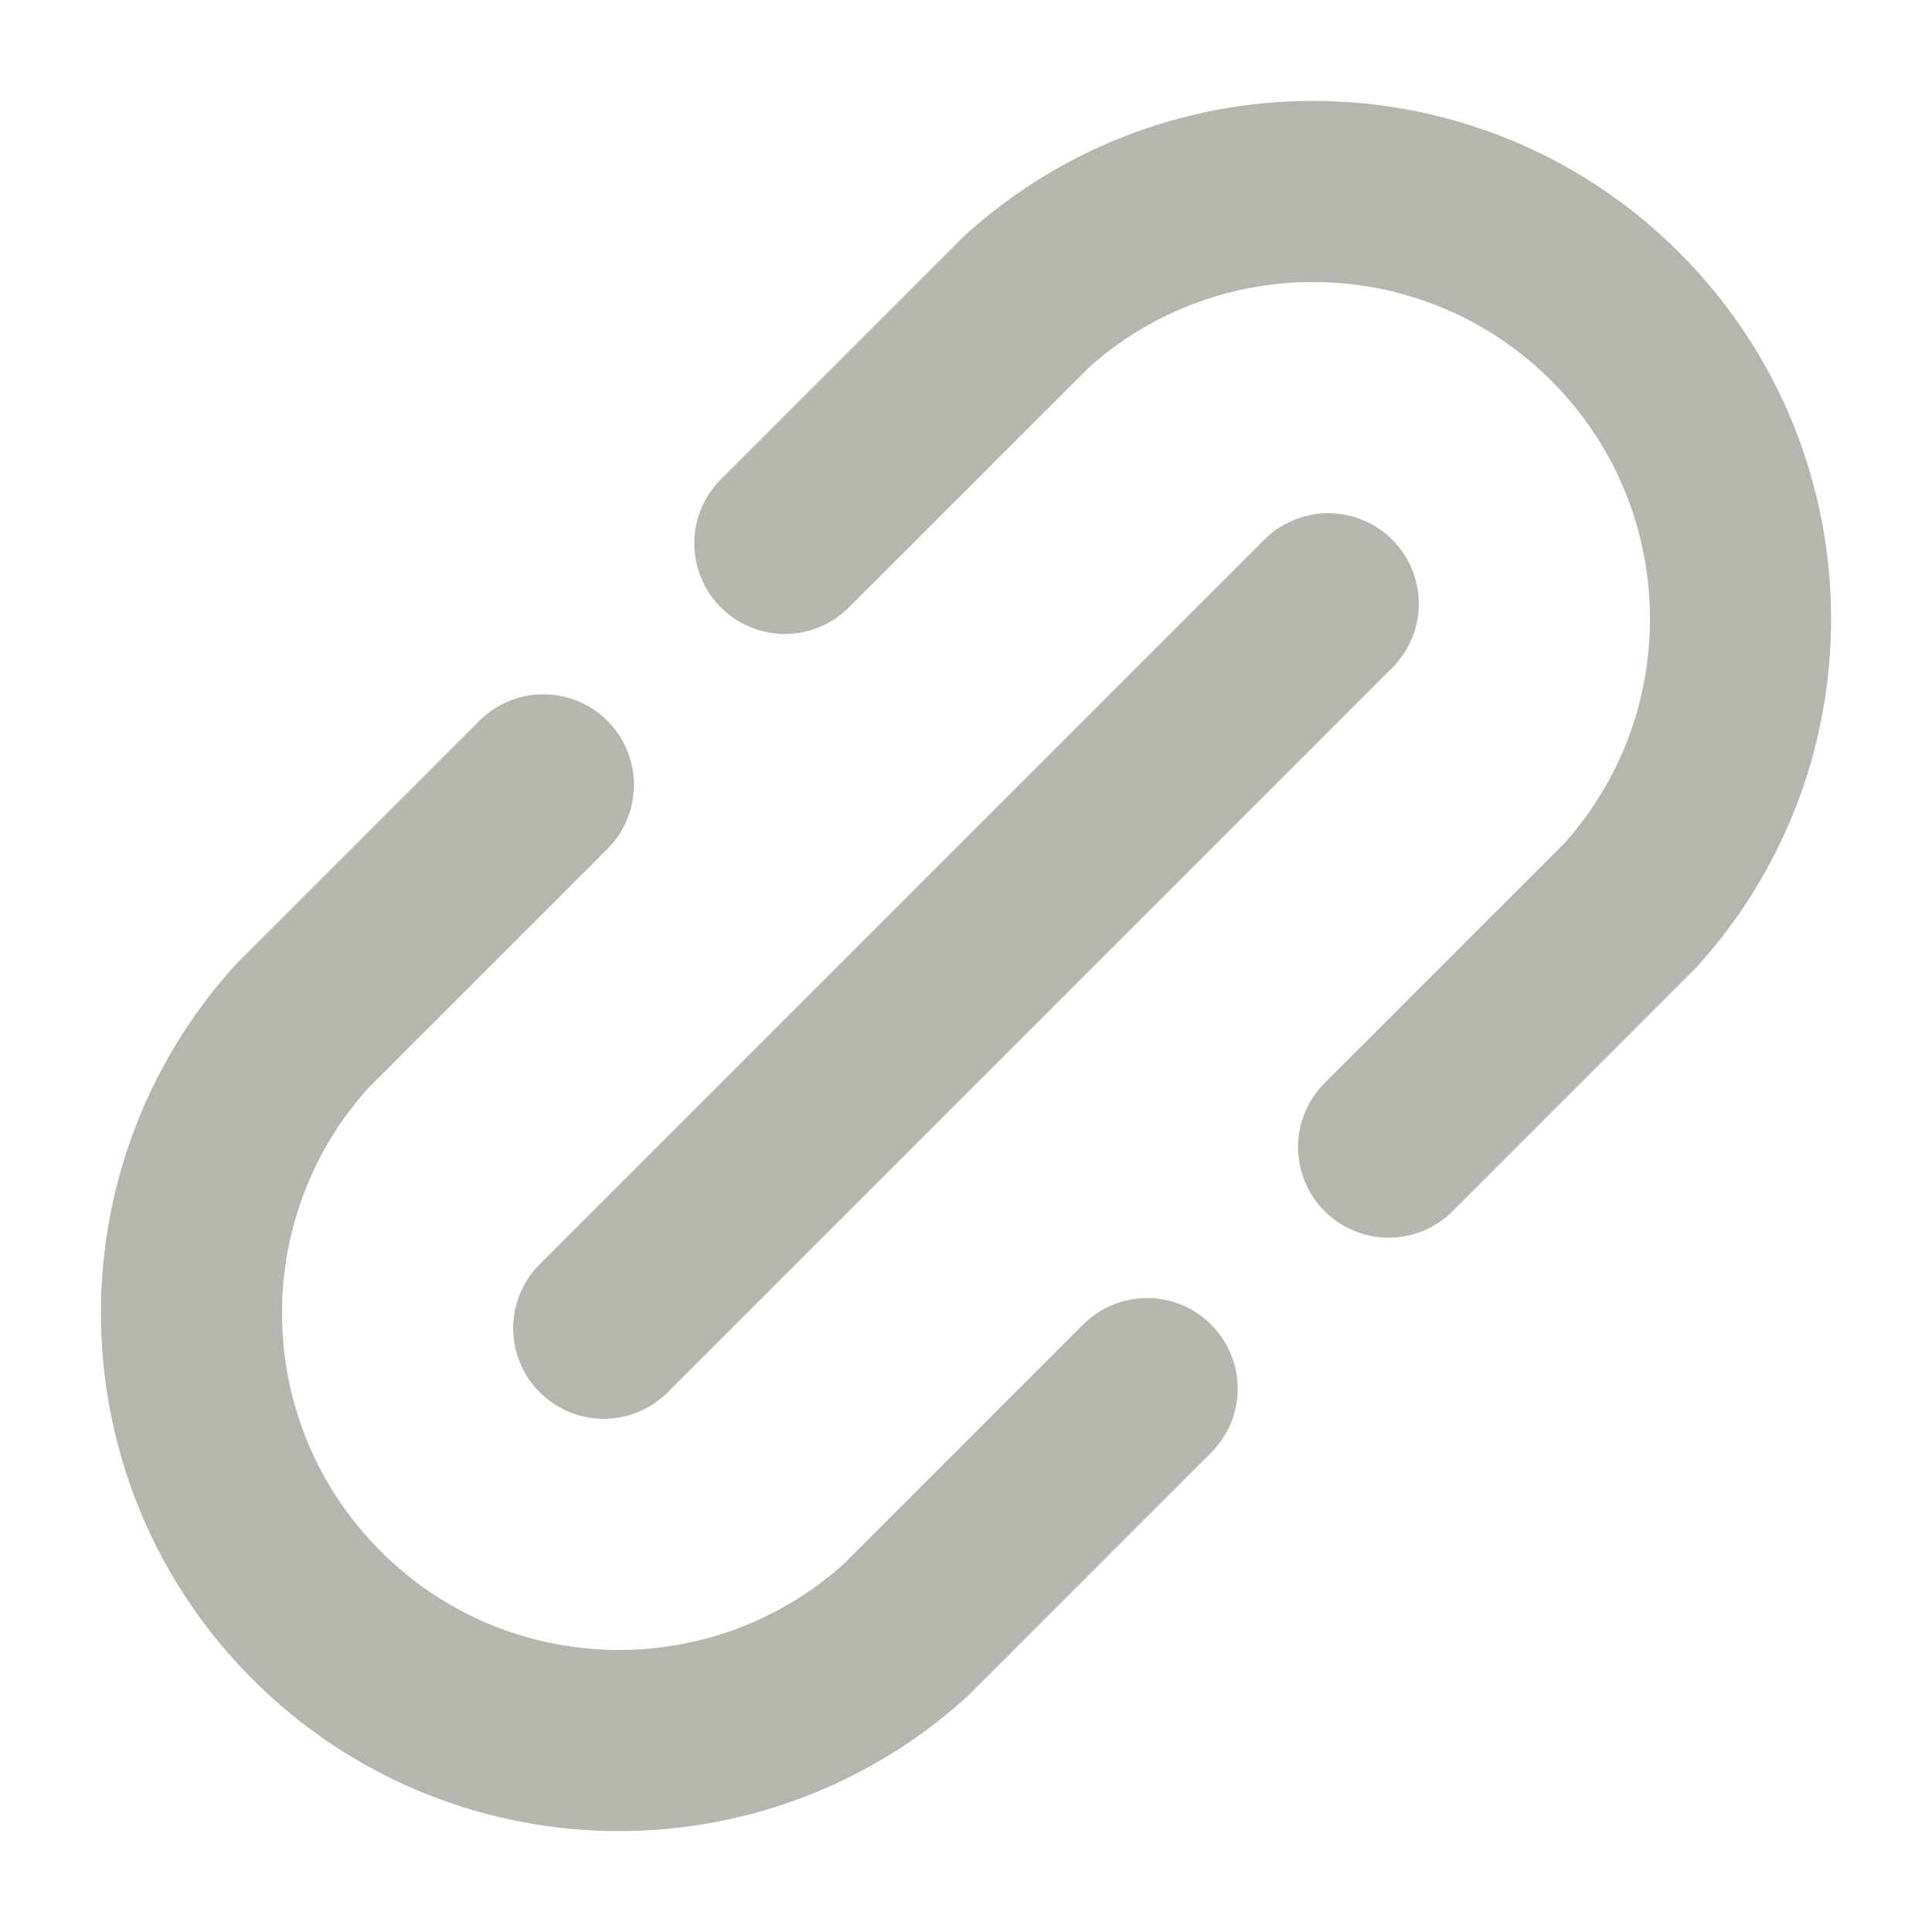
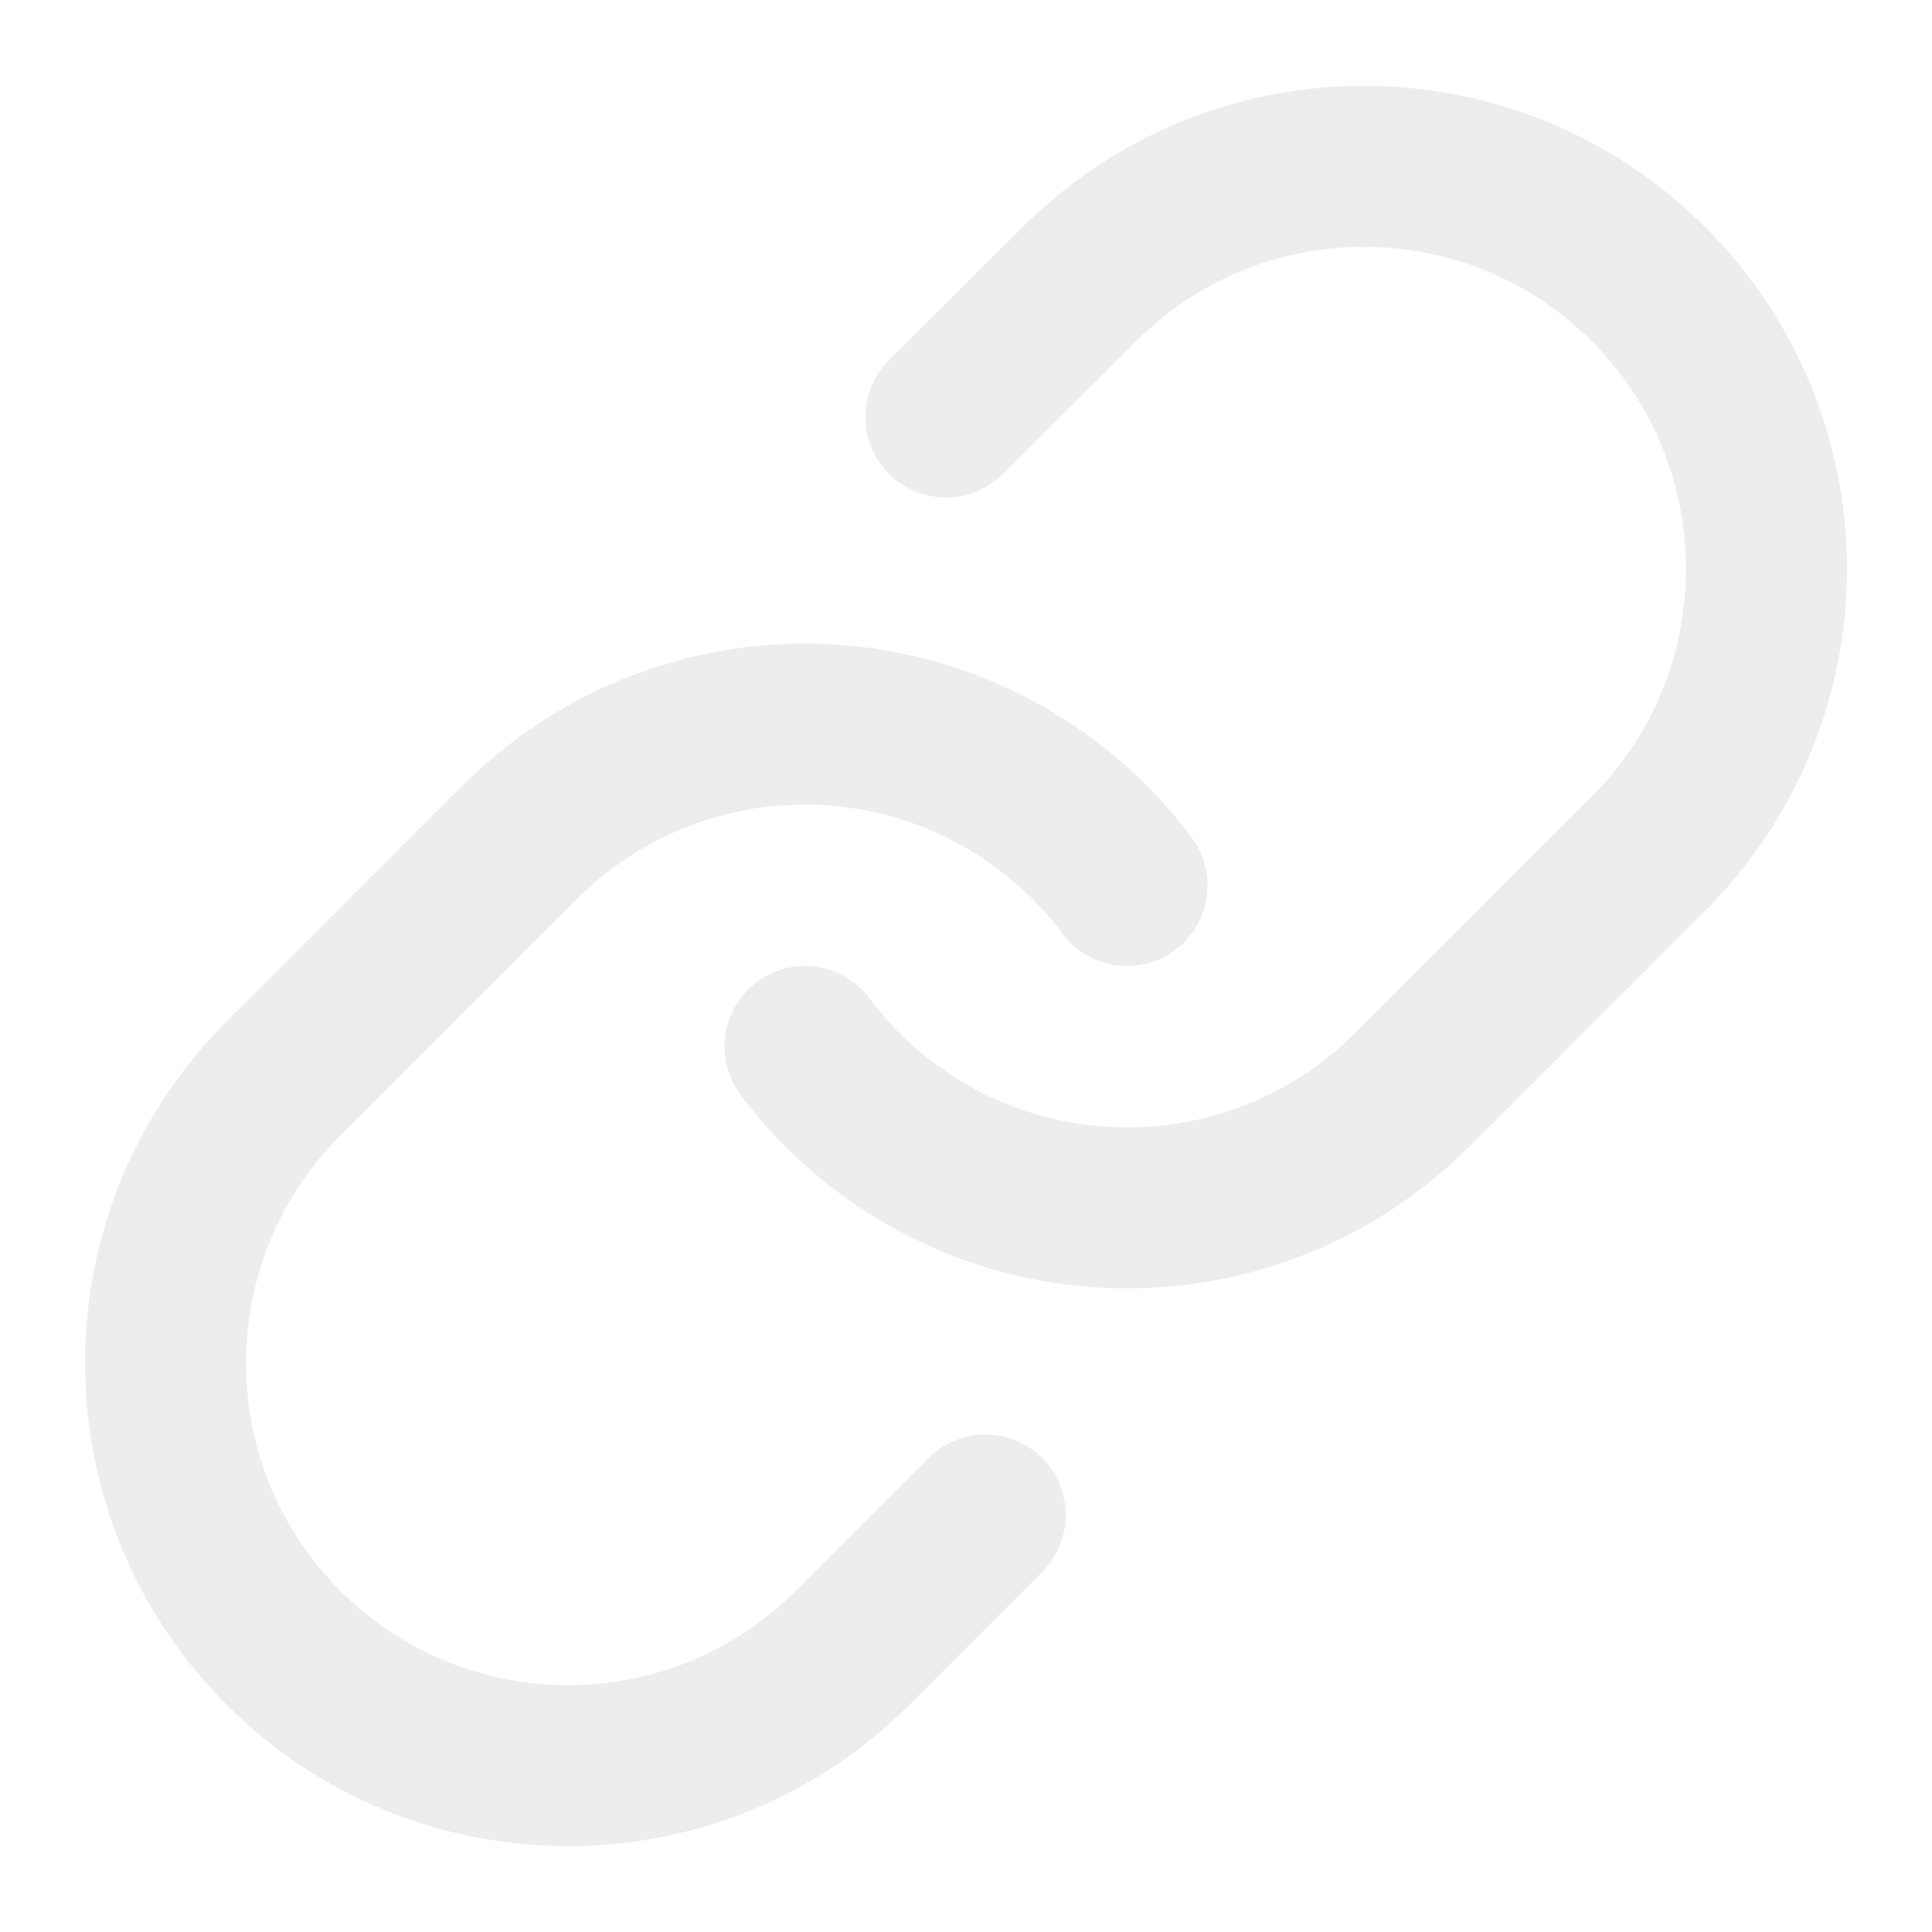
- <svg xmlns="http://www.w3.org/2000/svg" width="18" height="18" viewBox="4 4 16 16">
-   <path d="m9 15 6-6m-6.5 1.5-2 2a3.54 3.54 0 0 0 5 5l2-2m-3-7 2-2a3.54 3.54 0 0 1 5 5l-2 2" fill="none" stroke="#b6b6af" stroke-width="1.5" stroke-linecap="round" stroke-linejoin="round" />
+ <svg xmlns="http://www.w3.org/2000/svg" class="lucide lucide-link" width="24" height="24" viewBox="0 0 24 24" fill="none" stroke="#ededed" stroke-width="2" stroke-linecap="round" stroke-linejoin="round">
+   <path d="M10 13a5 5 0 0 0 7.54.54l3-3a5 5 0 0 0-7.07-7.07l-1.72 1.71" />
+   <path d="M14 11a5 5 0 0 0-7.54-.54l-3 3a5 5 0 0 0 7.07 7.07l1.71-1.71" />
</svg>
